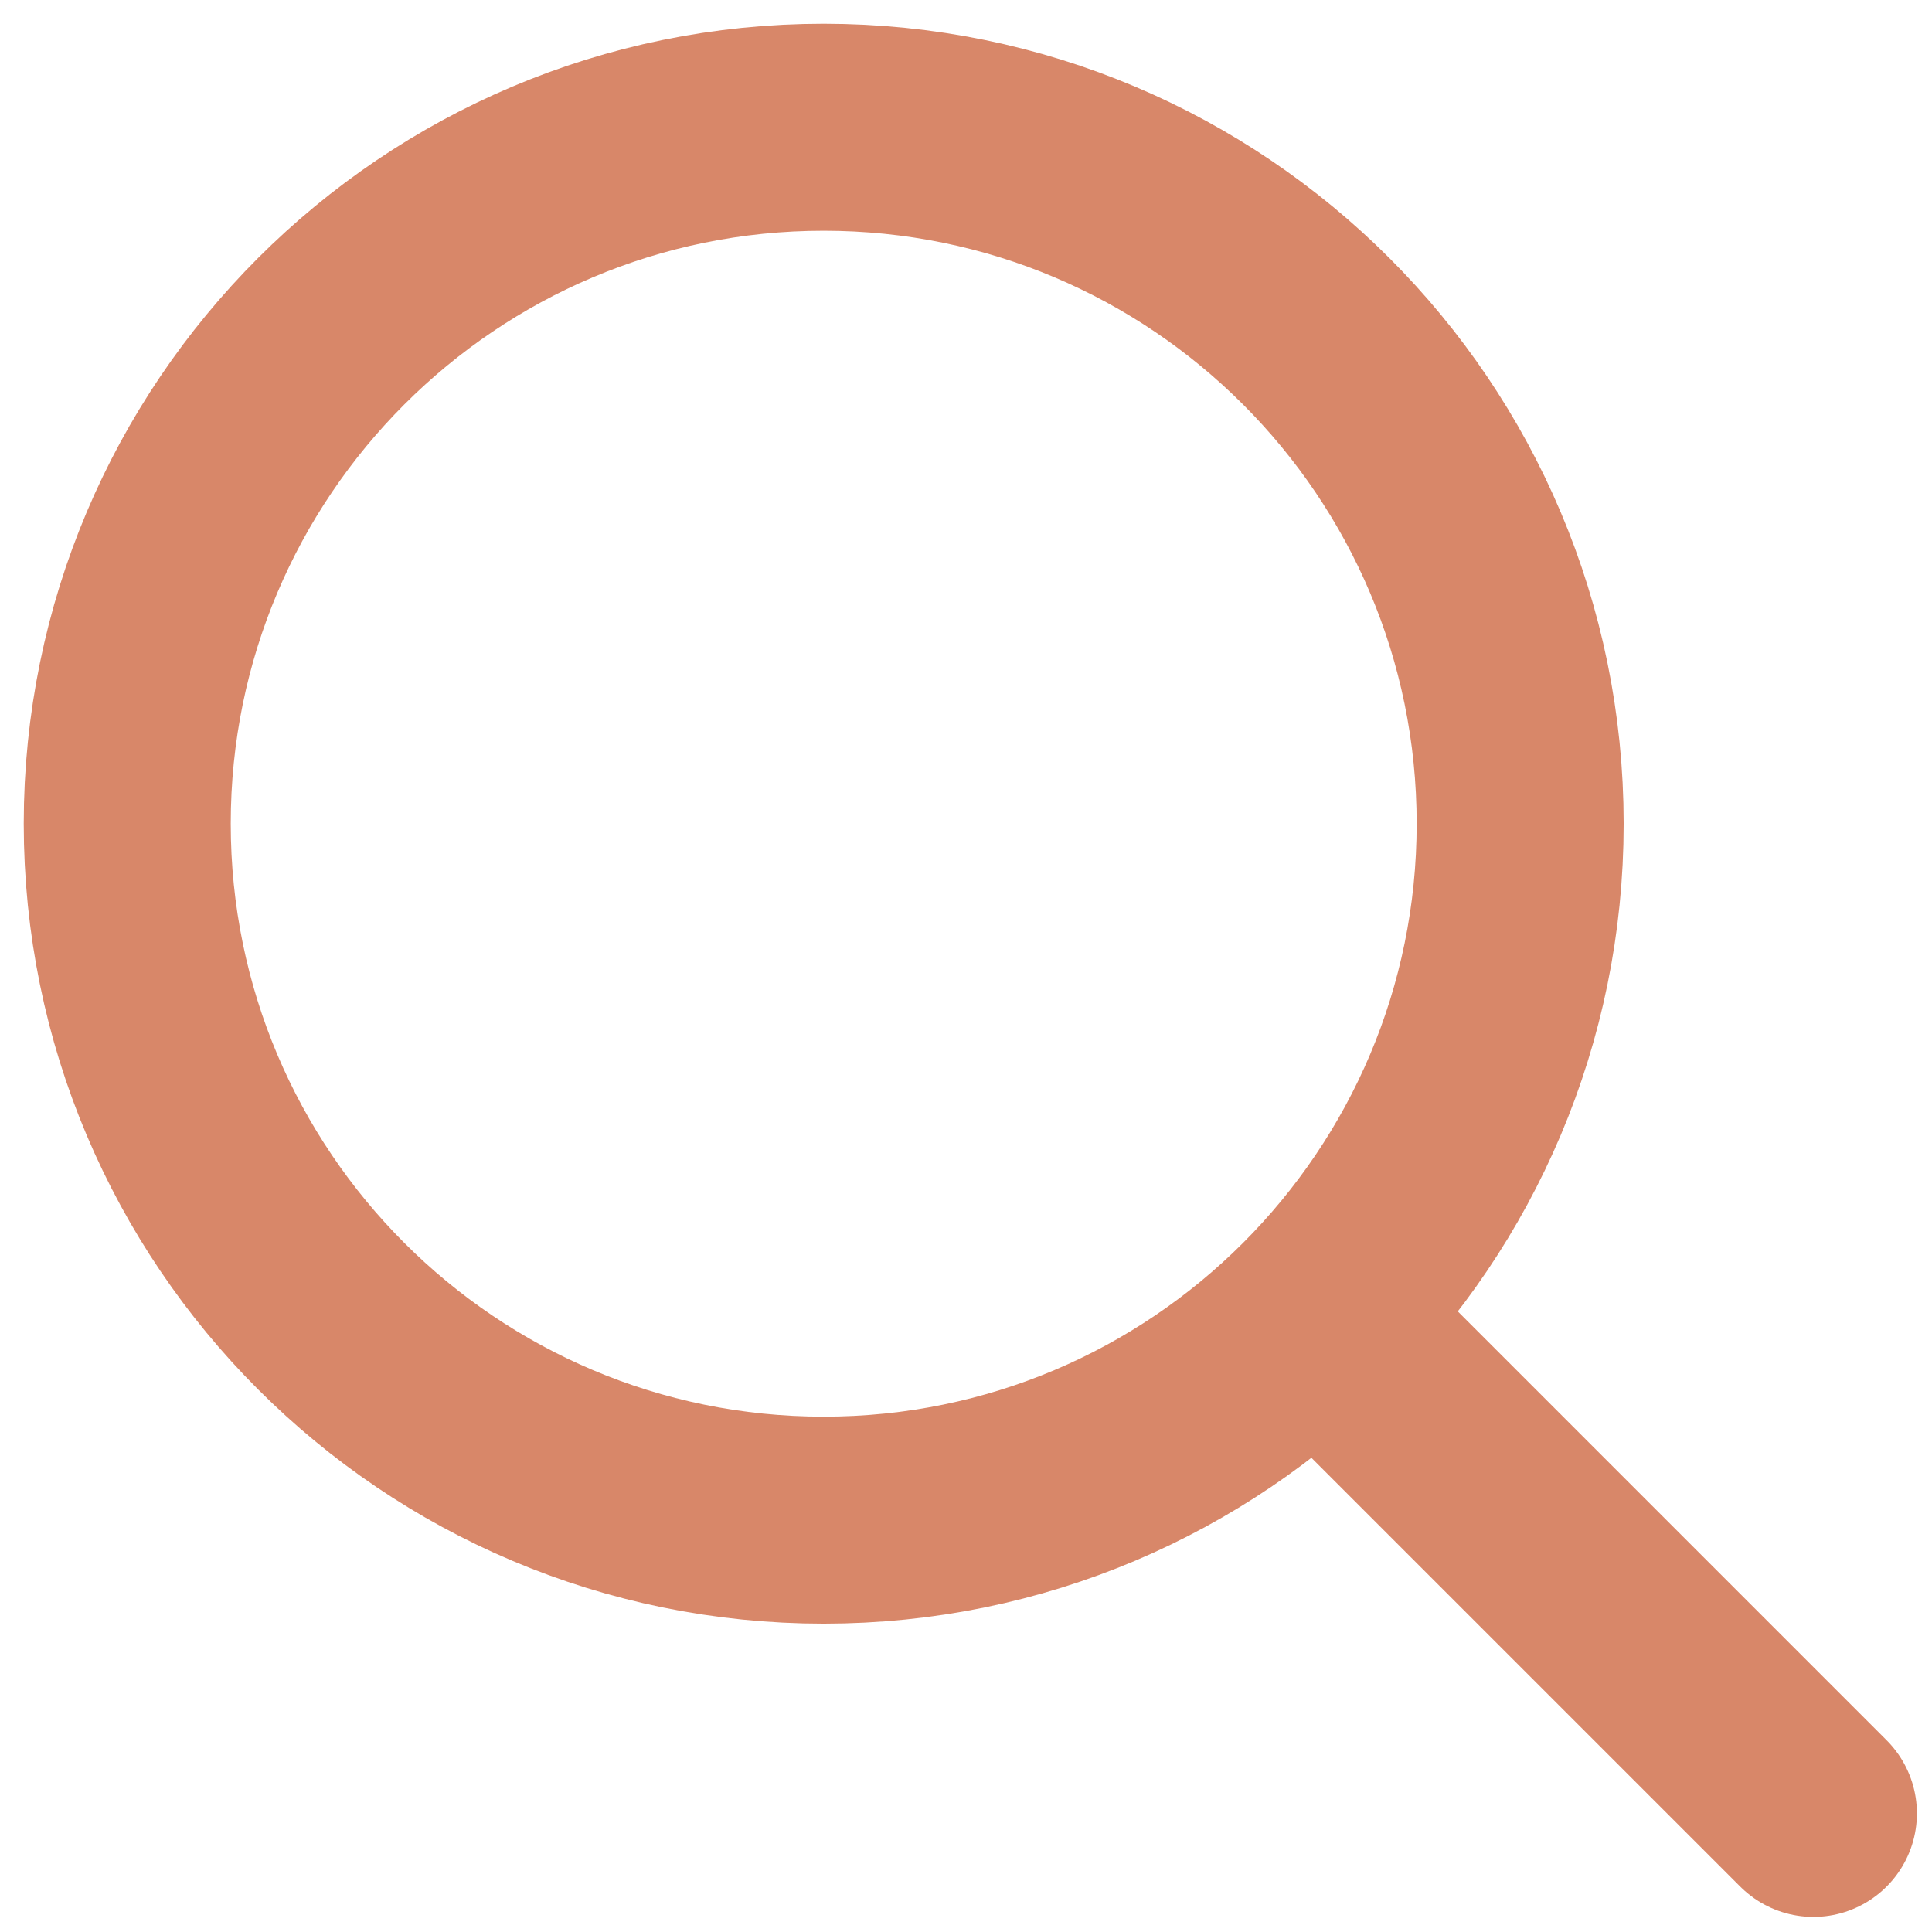
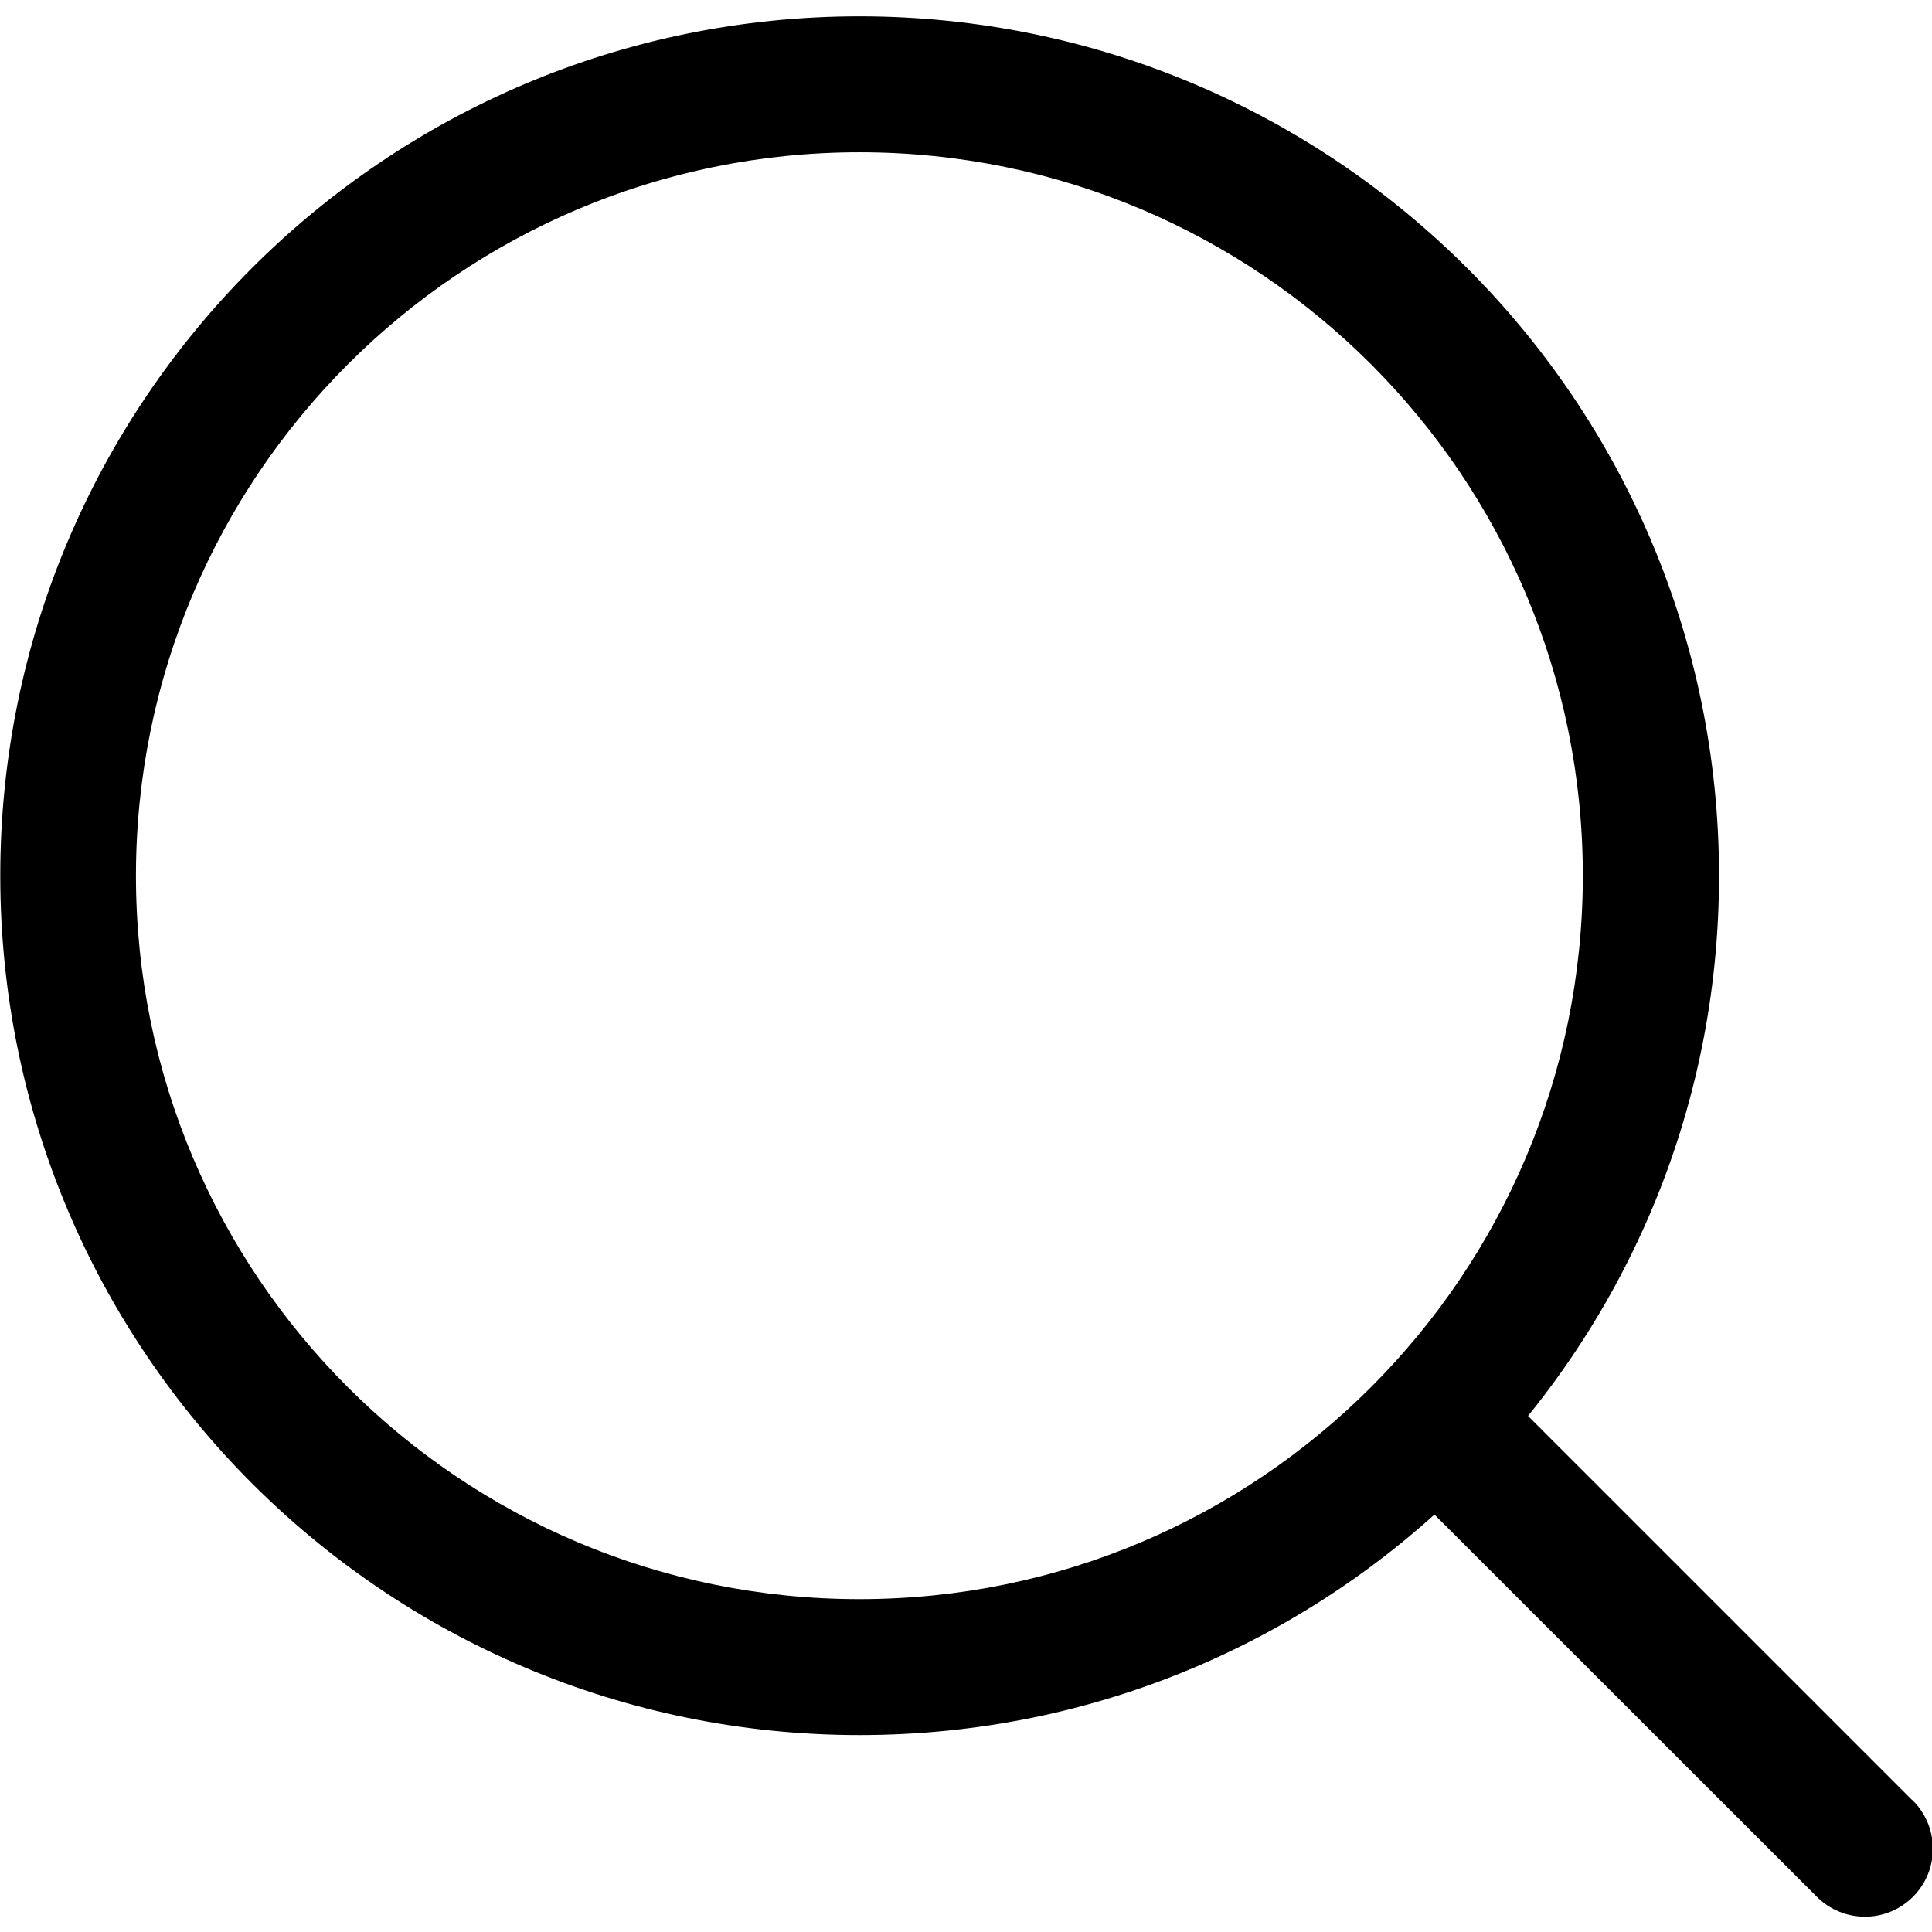
- <svg xmlns="http://www.w3.org/2000/svg" width="42" height="42" viewBox="0 0 42 42" fill="none">
-   <path d="M29.859 29.859L39.422 39.422" stroke="#D88769" stroke-width="4.5" stroke-linecap="round" stroke-linejoin="round" />
-   <path d="M17.906 33.047C26.268 33.047 33.047 26.268 33.047 17.906C33.047 9.544 26.268 2.766 17.906 2.766C9.544 2.766 2.766 9.544 2.766 17.906C2.766 26.268 9.544 33.047 17.906 33.047Z" stroke="#D88769" stroke-width="4.5" stroke-linecap="round" stroke-linejoin="round" />
+ <svg xmlns="http://www.w3.org/2000/svg" fill="#000000" width="800px" height="800px" viewBox="0 -0.24 28.423 28.423" id="_02_-_Search_Button" data-name="02 - Search Button">
+   <path id="Path_215" data-name="Path 215" d="M14.953,2.547A12.643,12.643,0,1,0,27.6,15.19,12.649,12.649,0,0,0,14.953,2.547Zm0,2A10.643,10.643,0,1,1,4.31,15.19,10.648,10.648,0,0,1,14.953,4.547Z" transform="translate(-2.31 -2.547)" fill-rule="evenodd" />
+   <path id="Path_216" data-name="Path 216" d="M30.441,28.789l-6.276-6.276a1,1,0,1,0-1.414,1.414L29.027,30.2a1,1,0,1,0,1.414-1.414Z" transform="translate(-2.31 -2.547)" fill-rule="evenodd" />
</svg>
